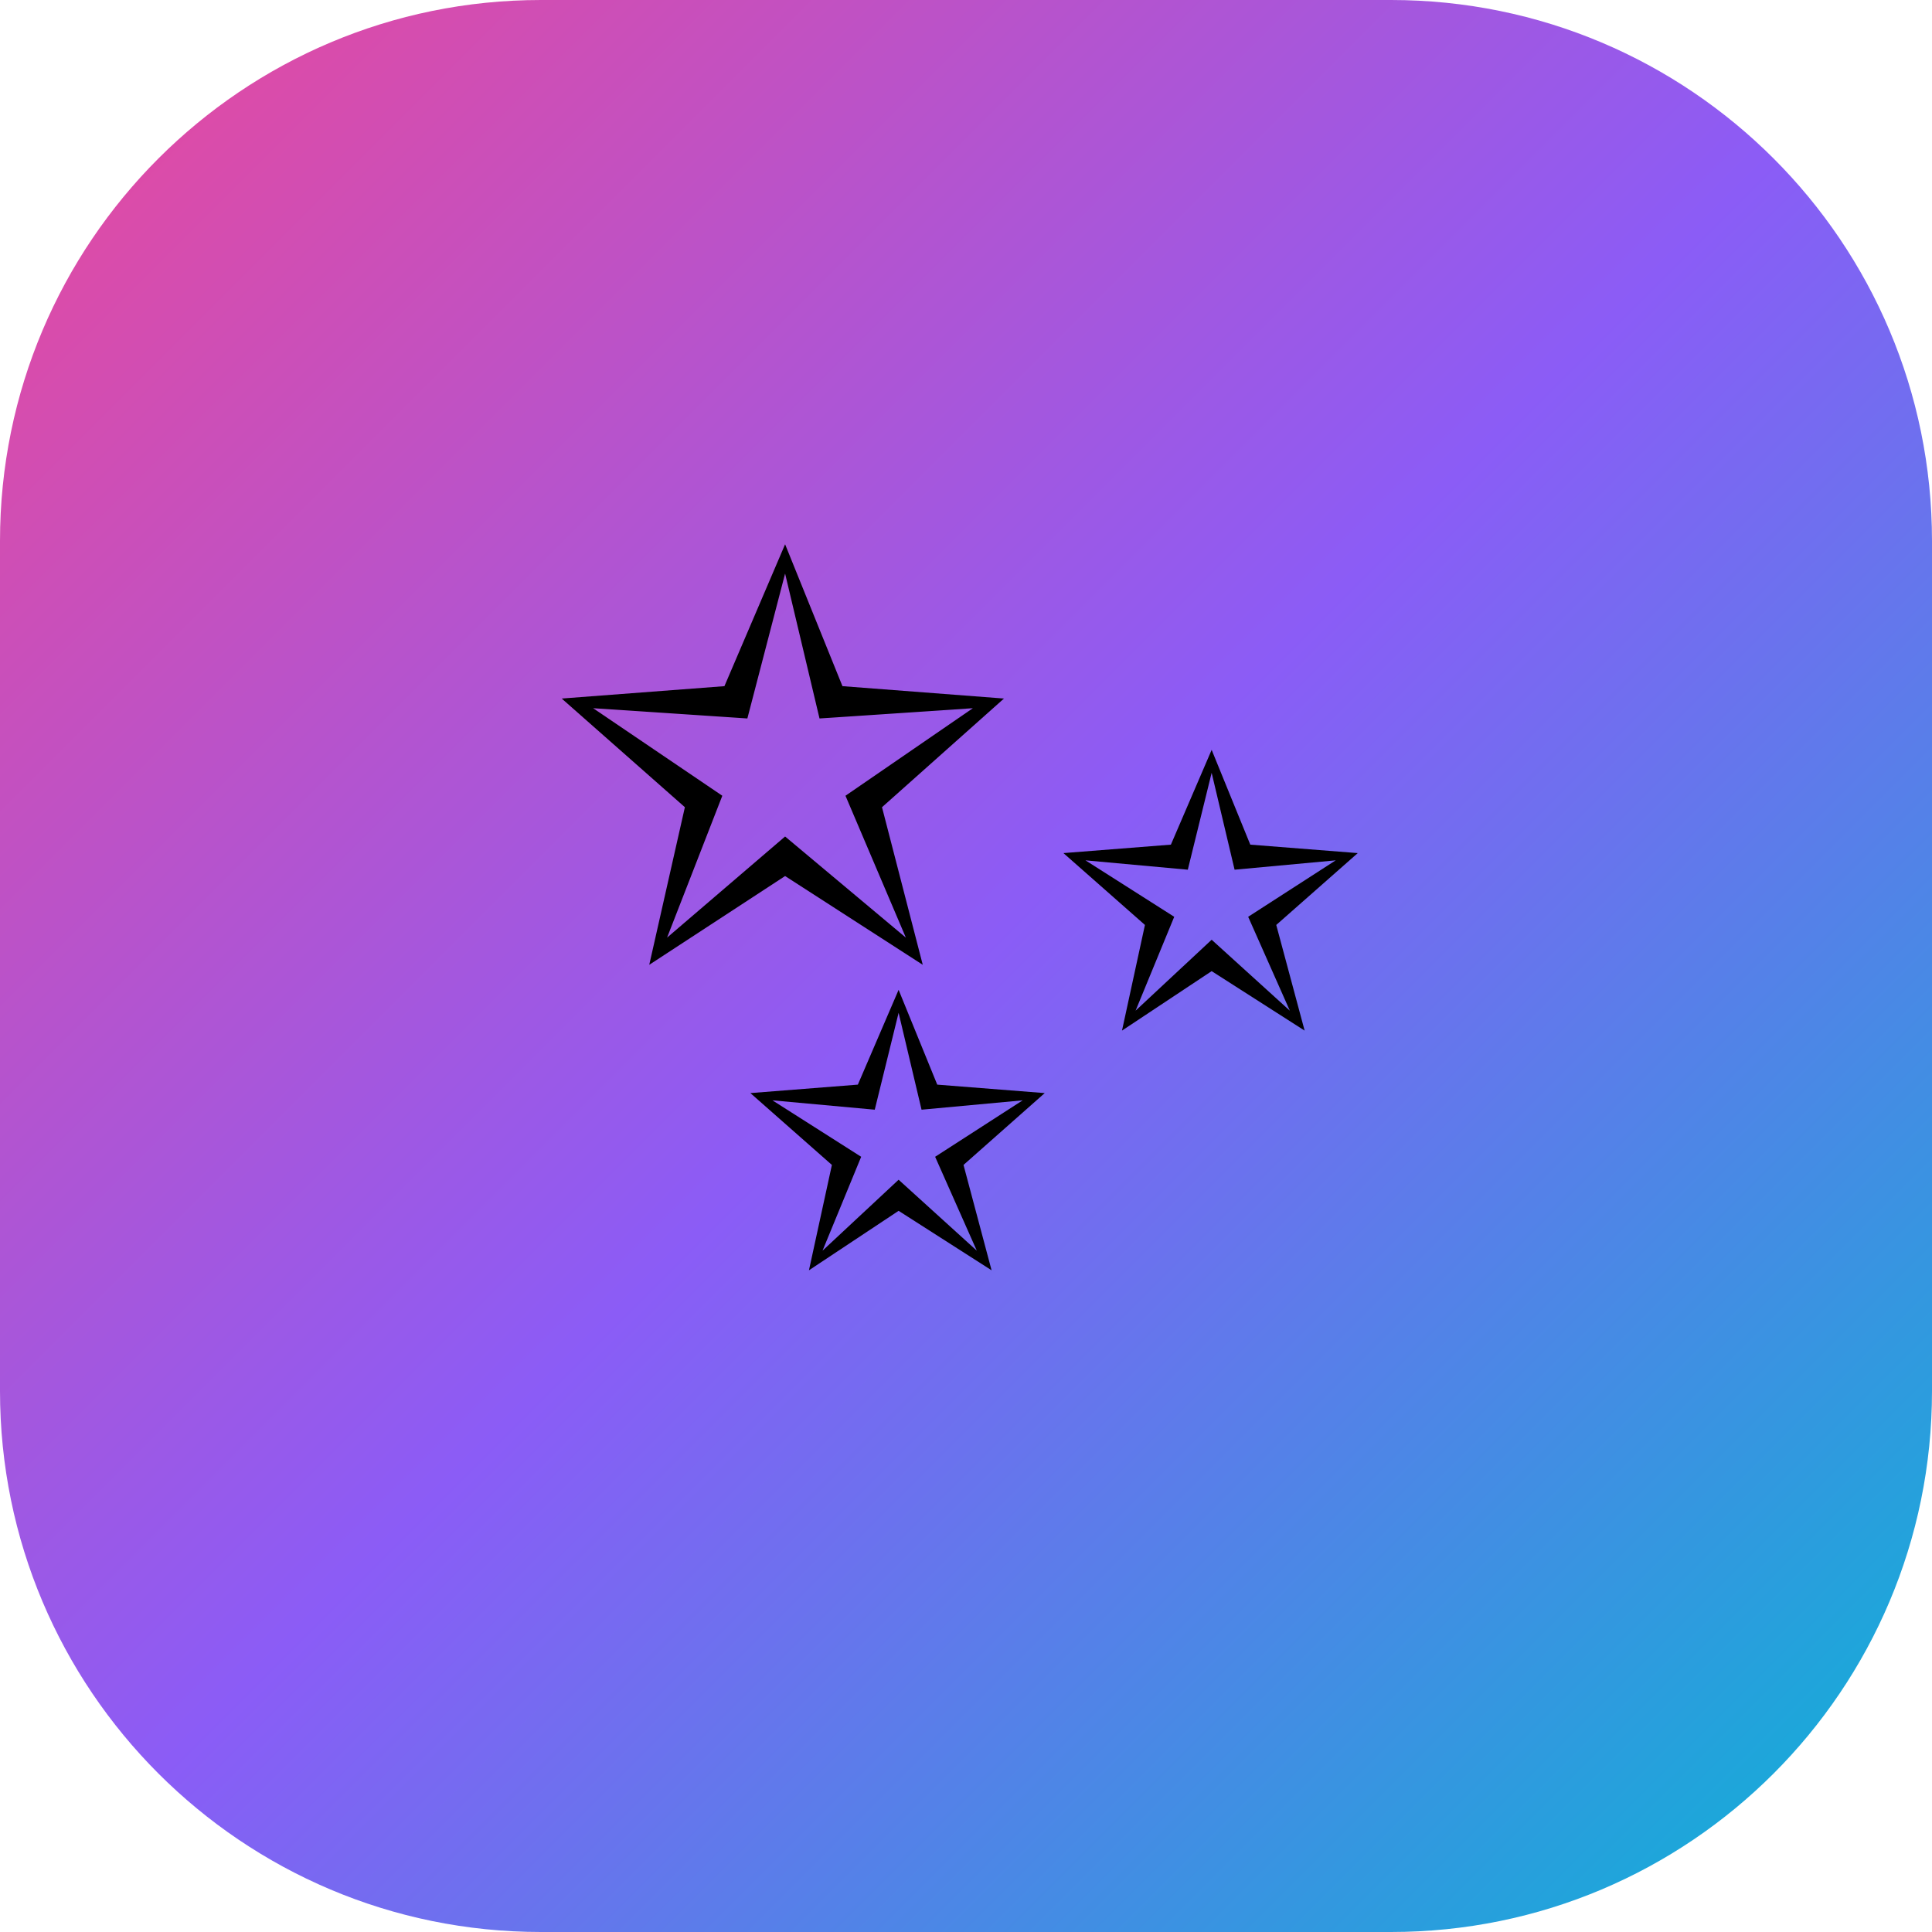
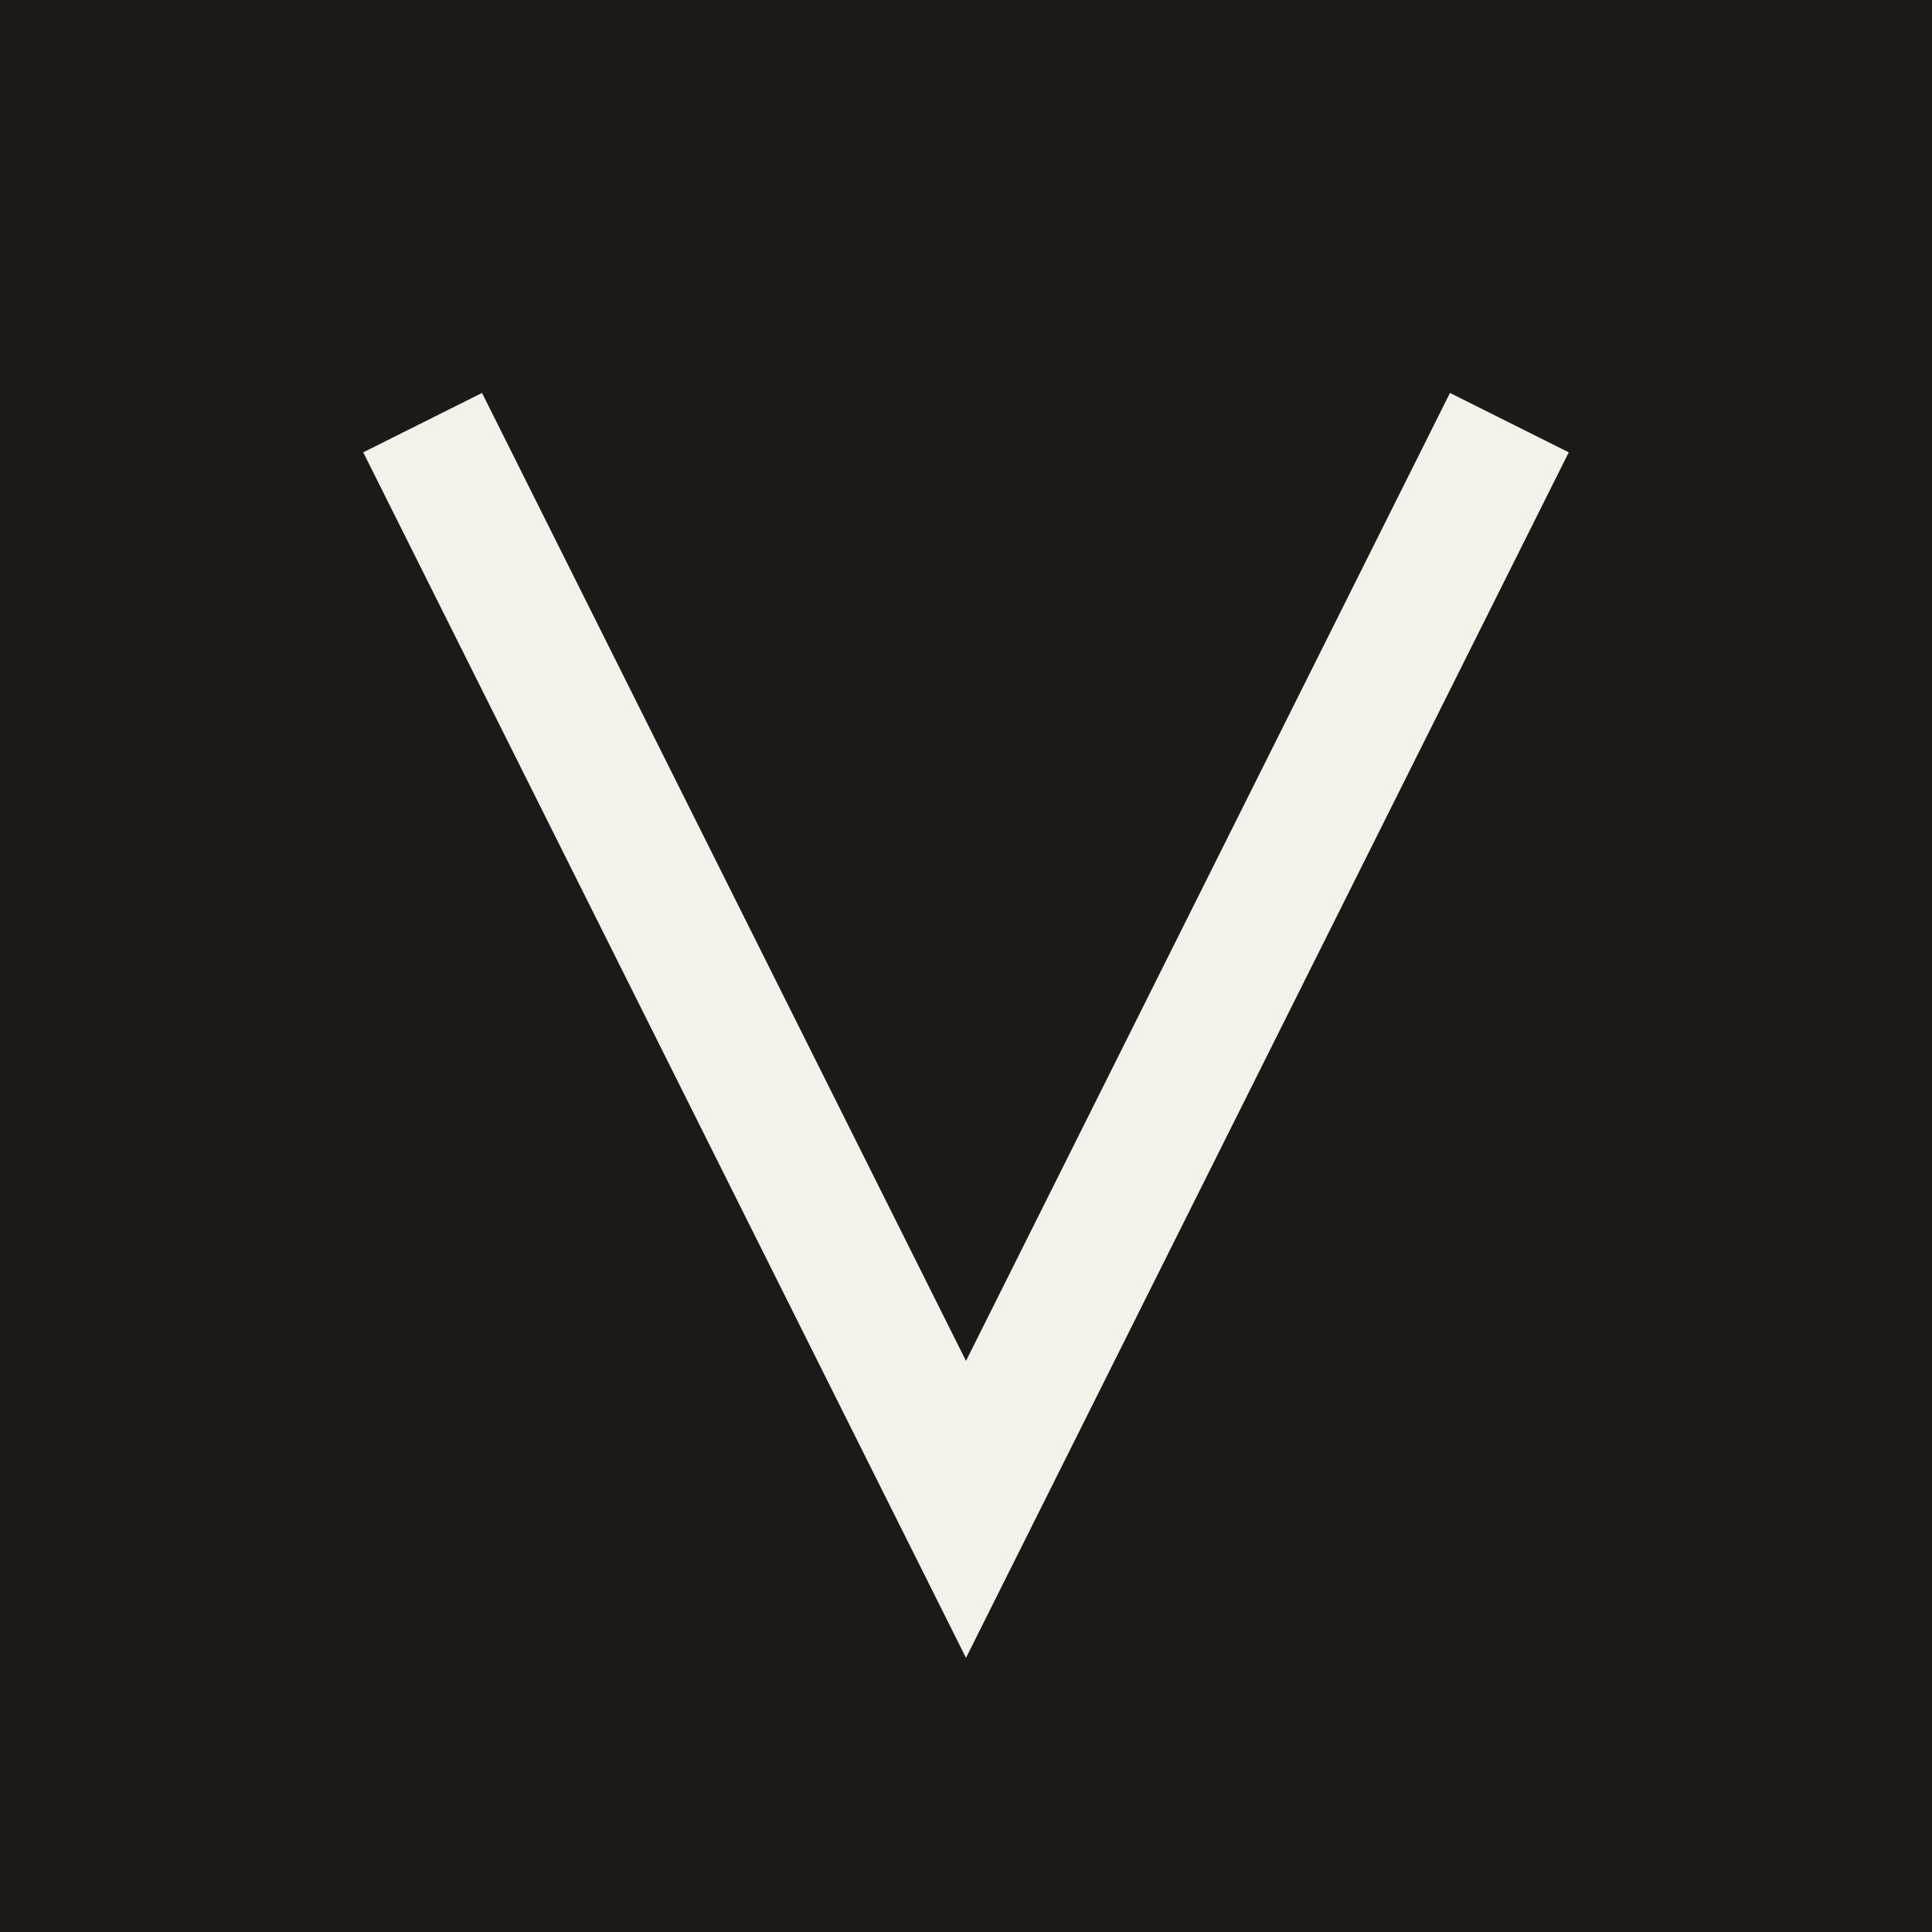
- <svg xmlns="http://www.w3.org/2000/svg" viewBox="0 0 100 100">
-   <defs>
-     <linearGradient id="g" x1="0%" y1="0%" x2="100%" y2="100%">
-       <stop offset="0%" stop-color="#ec4899" />
-       <stop offset="50%" stop-color="#8b5cf6" />
-       <stop offset="100%" stop-color="#06b6d4" />
-     </linearGradient>
-   </defs>
-   <rect width="100" height="100" rx="28" fill="url(#g)" />
-   <text x="50" y="65" font-size="54" text-anchor="middle" font-family="system-ui, sans-serif">✨</text>
+ <svg xmlns="http://www.w3.org/2000/svg" viewBox="0 0 32 32">
+   <rect width="32" height="32" fill="#1c1917" />
+   <path d="M7 7 L16 25 L25 7" fill="none" stroke="#f4f1ea" stroke-width="2.2" stroke-linejoin="miter" />
</svg>
